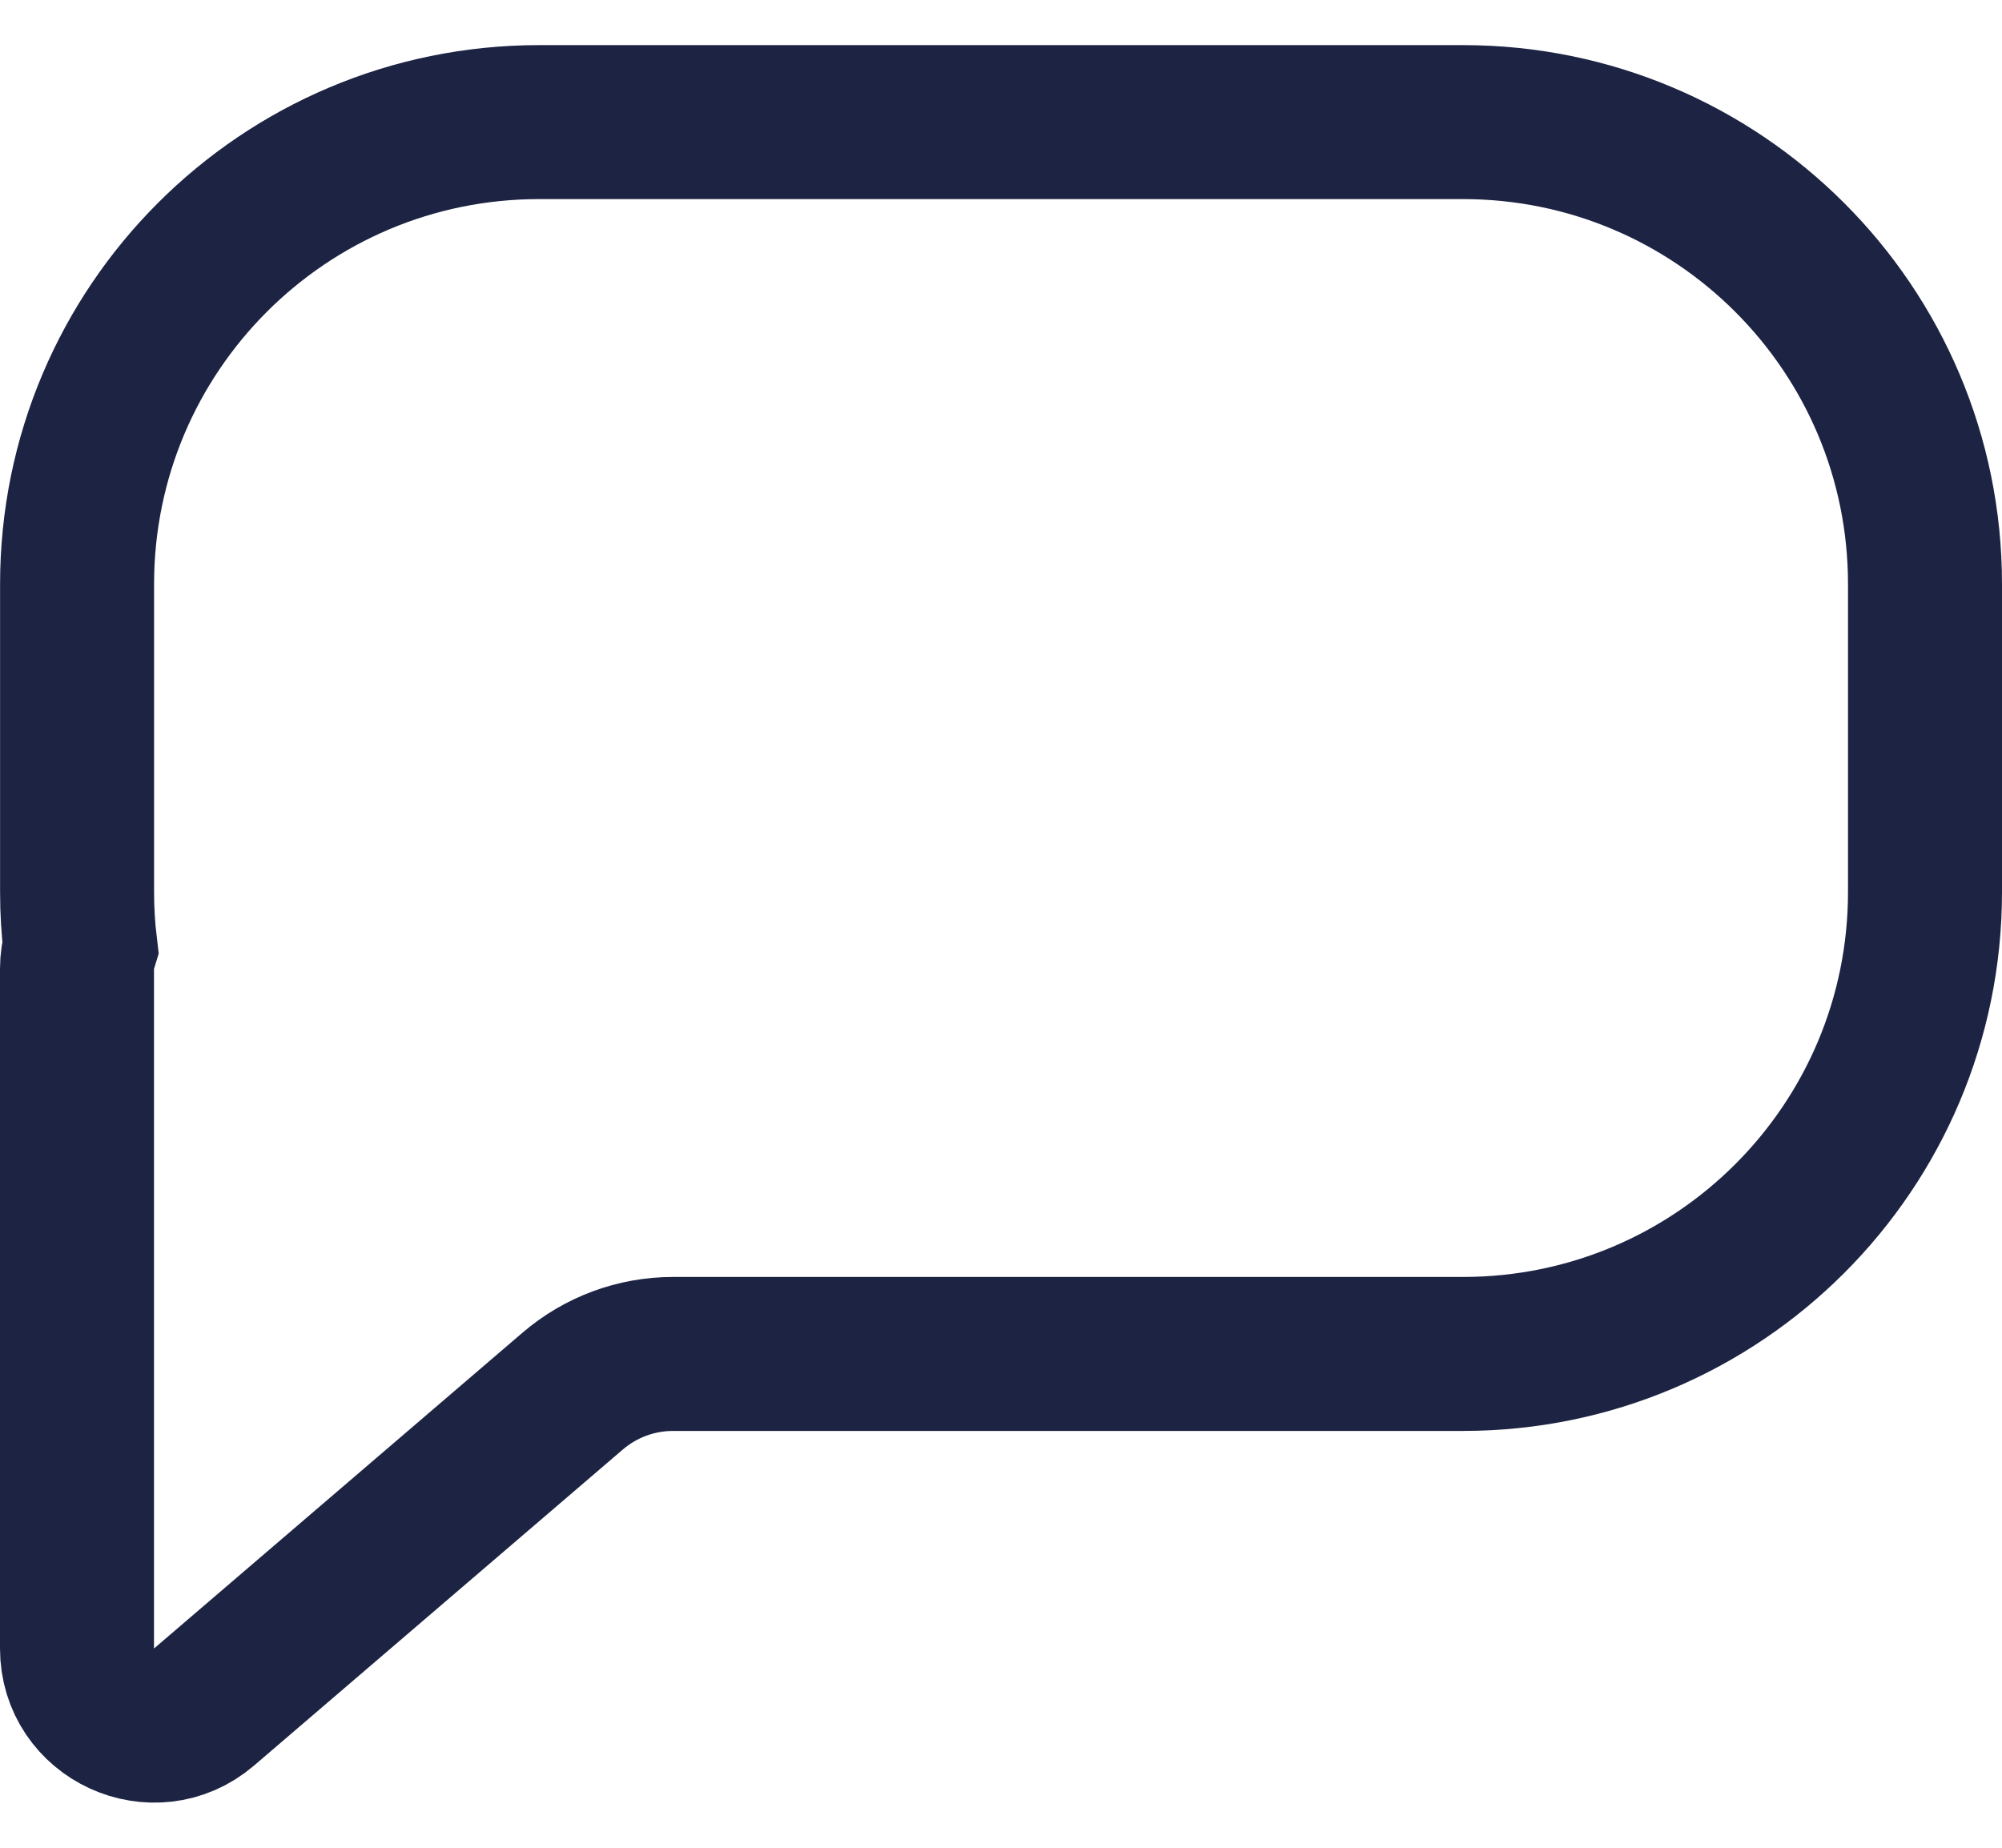
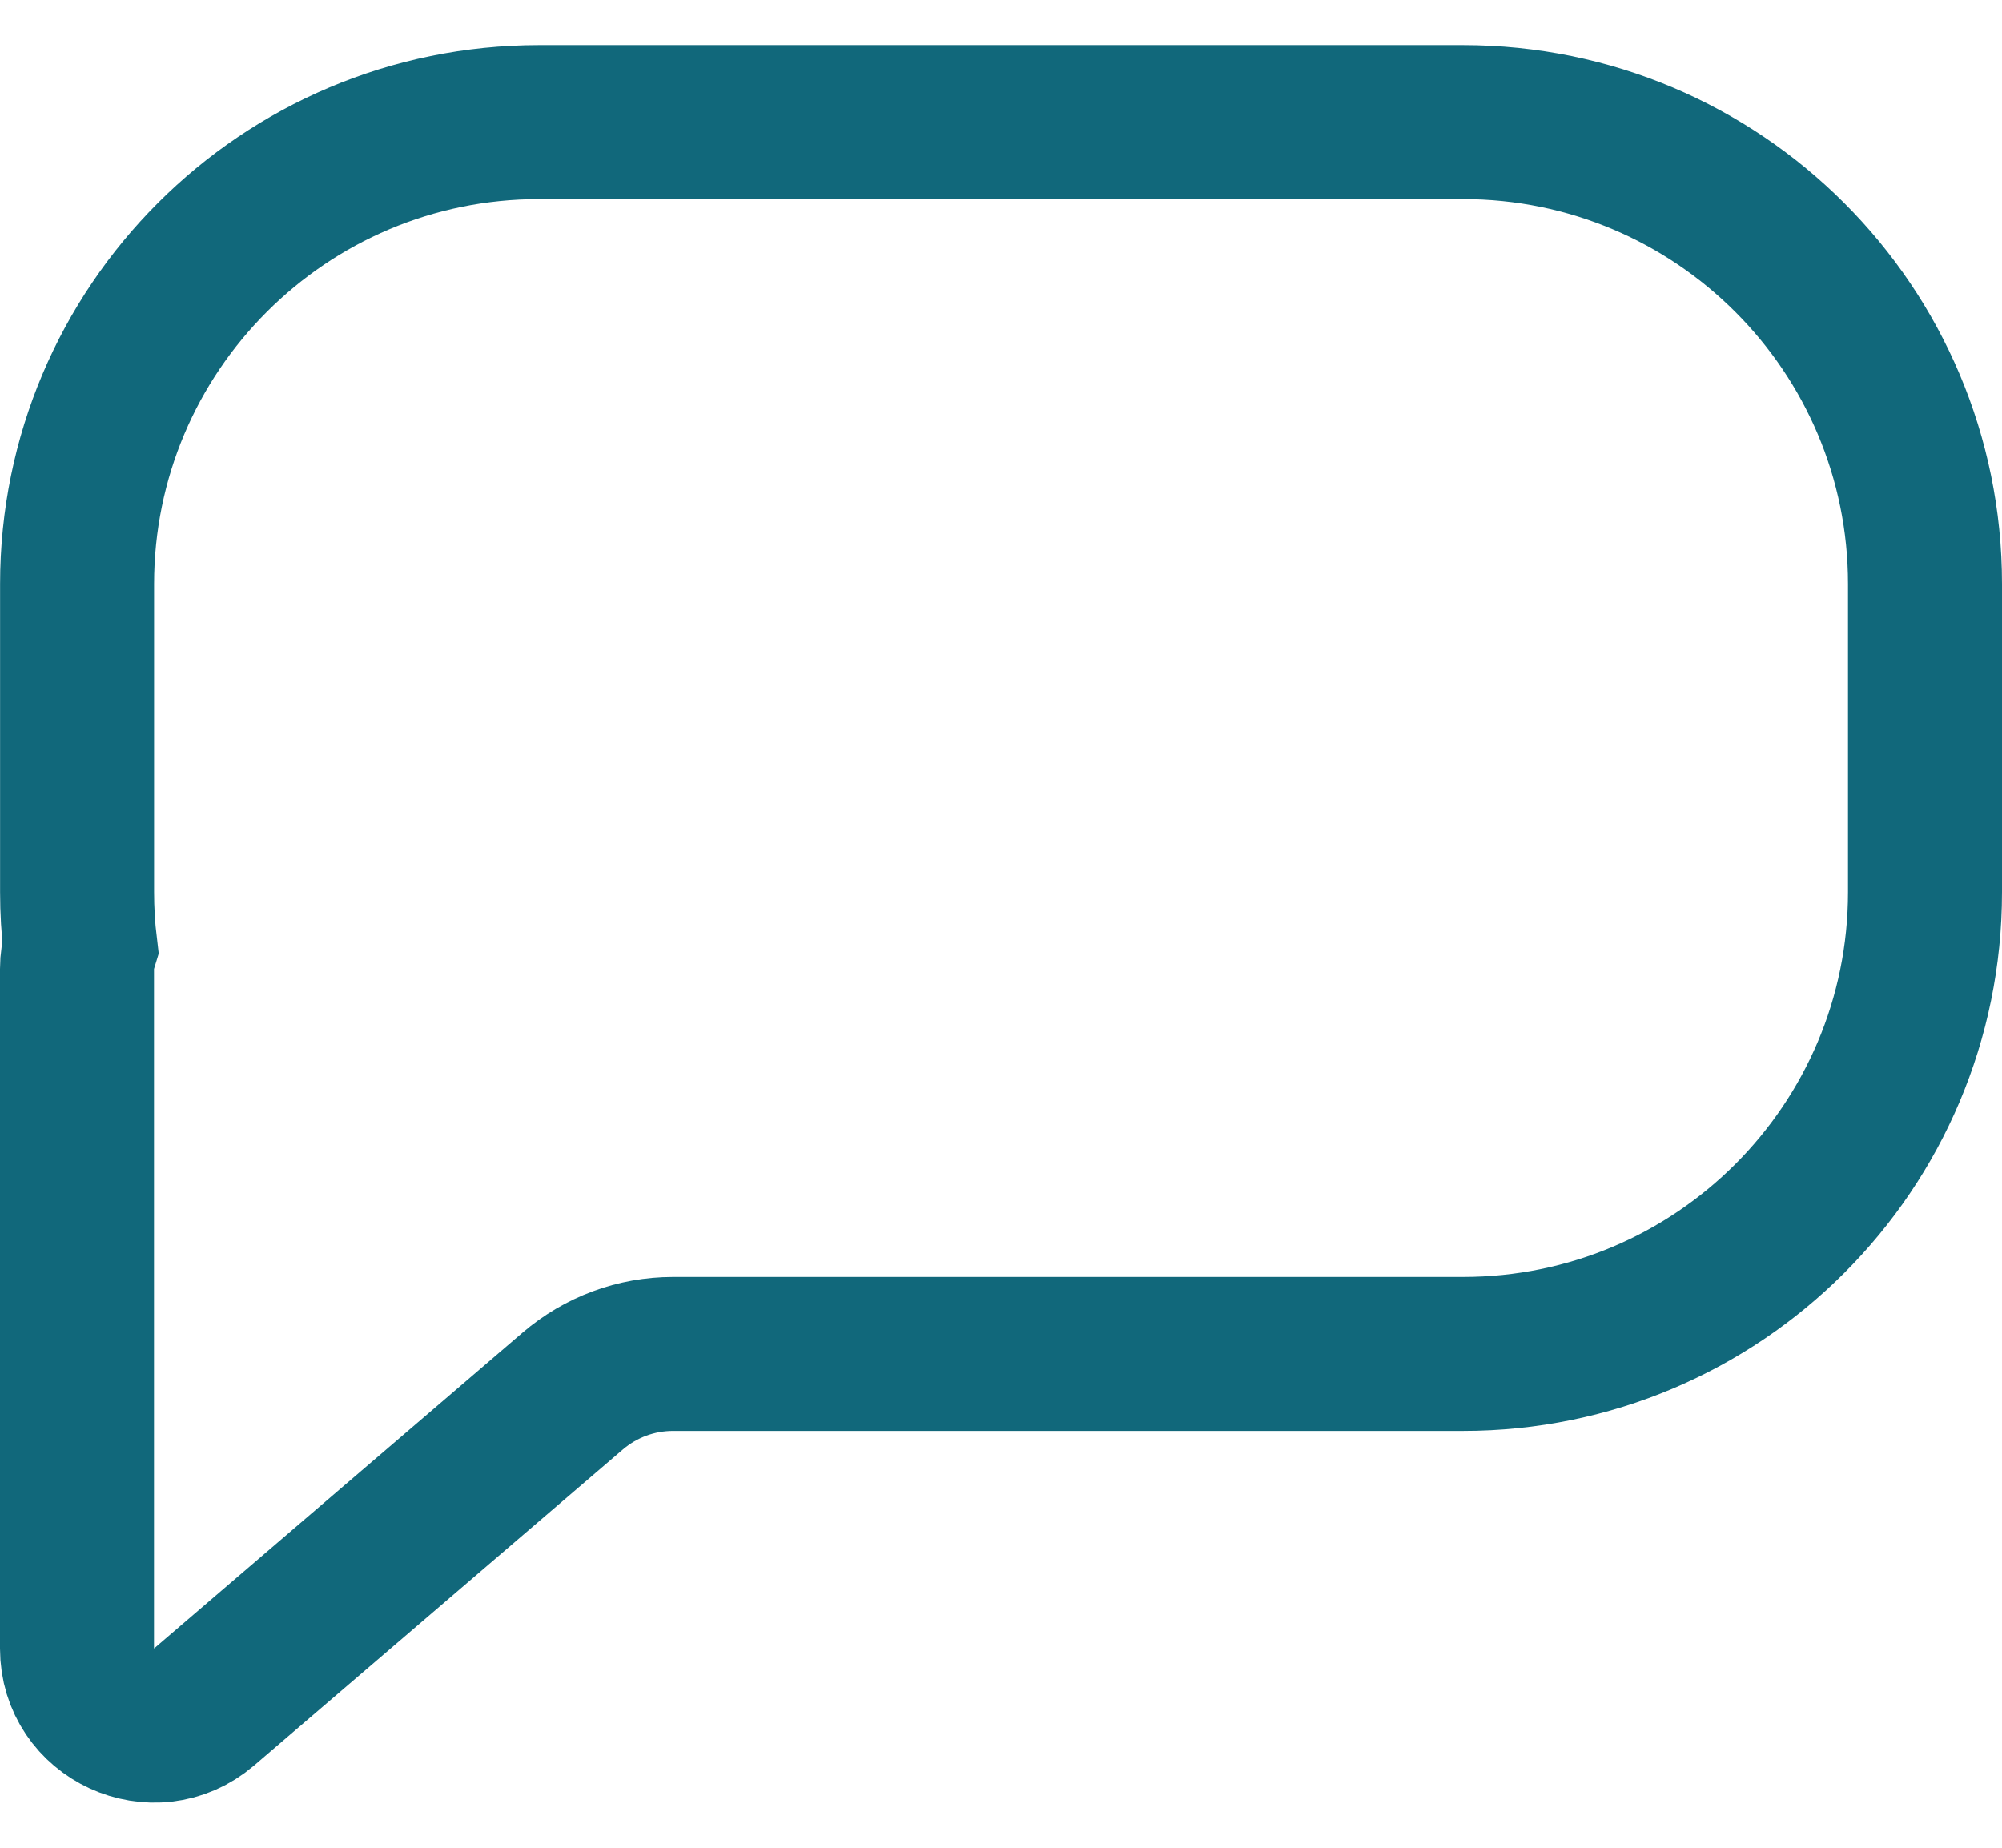
<svg xmlns="http://www.w3.org/2000/svg" width="26" height="24" fill="none" viewBox="0 0 26 24">
-   <path stroke="#1D2343" stroke-width="2" d="M7.001 1.586c-3.314 0-6 2.686-6 6v4c0 .24.014.478.042.71-.028.092-.043.19-.043.29v8.826c0 .854 1.002 1.315 1.65.76l4.788-4.104c.363-.311.824-.482 1.302-.482H19c3.314 0 6-2.686 6-6v-4c0-3.314-2.686-6-6-6h-12z" />
+   <path stroke="#11687B" stroke-width="2" d="M7.001 1.586c-3.314 0-6 2.686-6 6v4c0 .24.014.478.042.71-.028.092-.043.19-.043.29v8.826c0 .854 1.002 1.315 1.65.76l4.788-4.104c.363-.311.824-.482 1.302-.482H19c3.314 0 6-2.686 6-6v-4c0-3.314-2.686-6-6-6h-12z" />
</svg>
